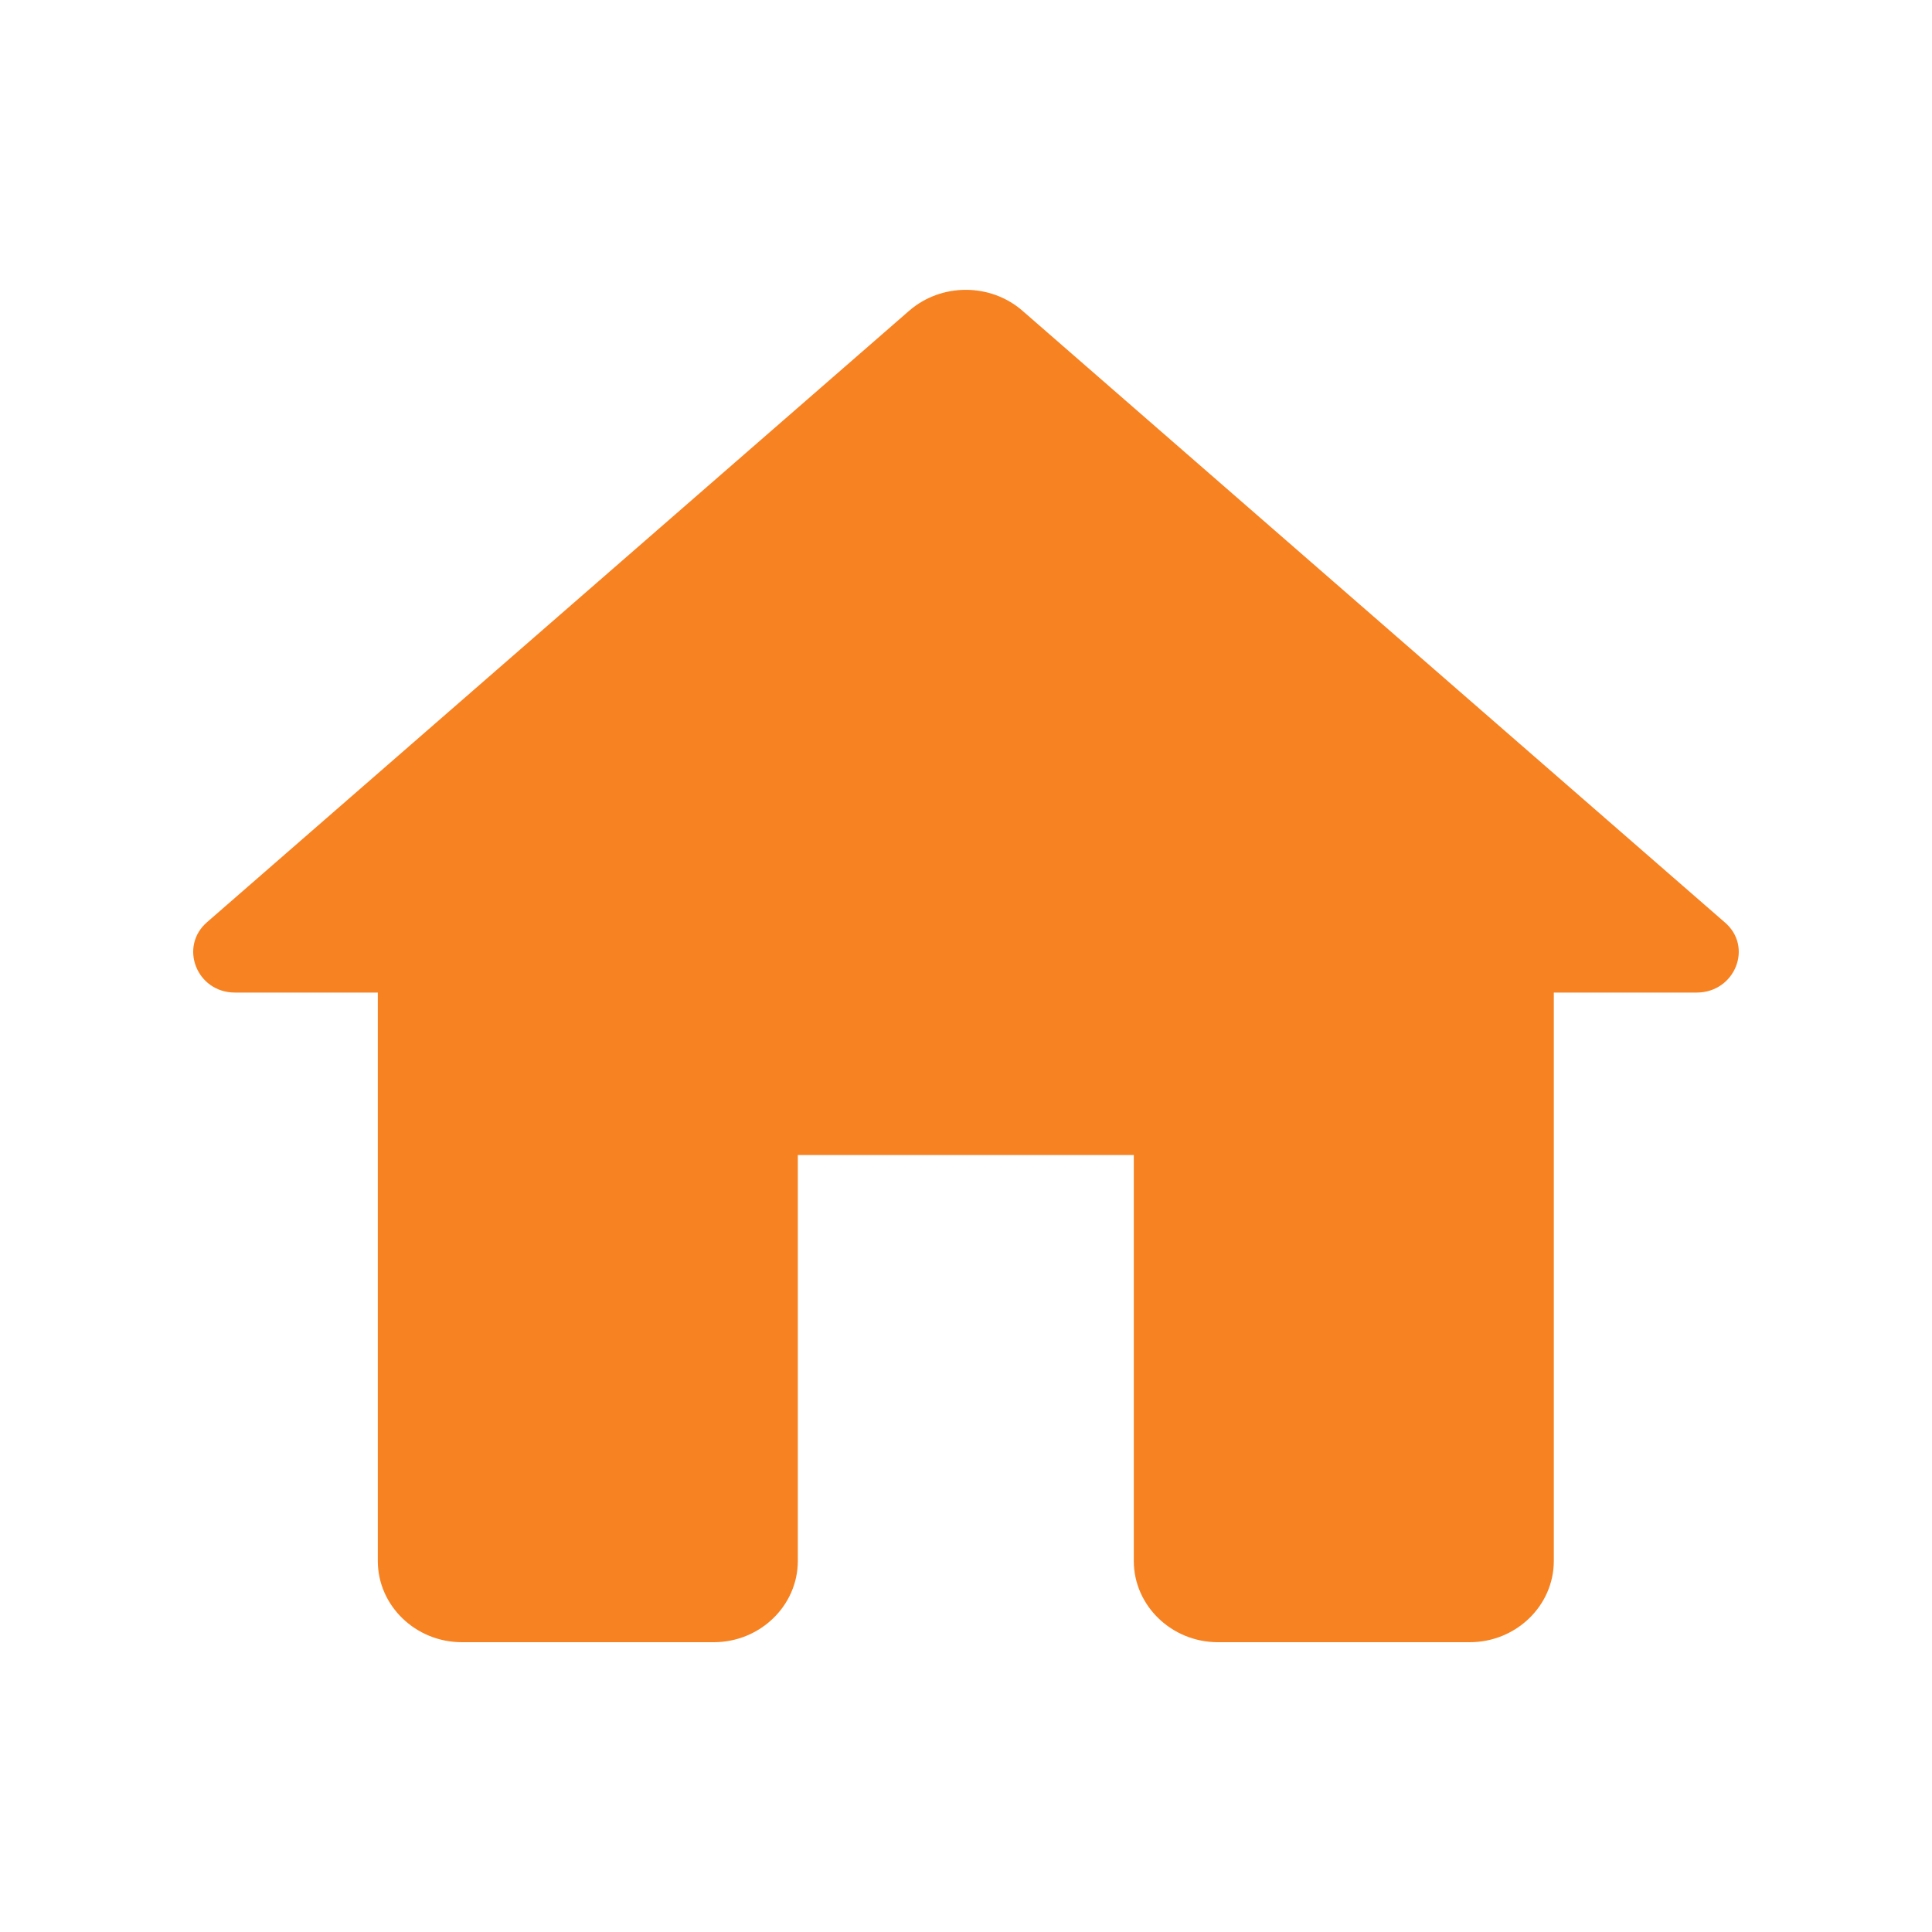
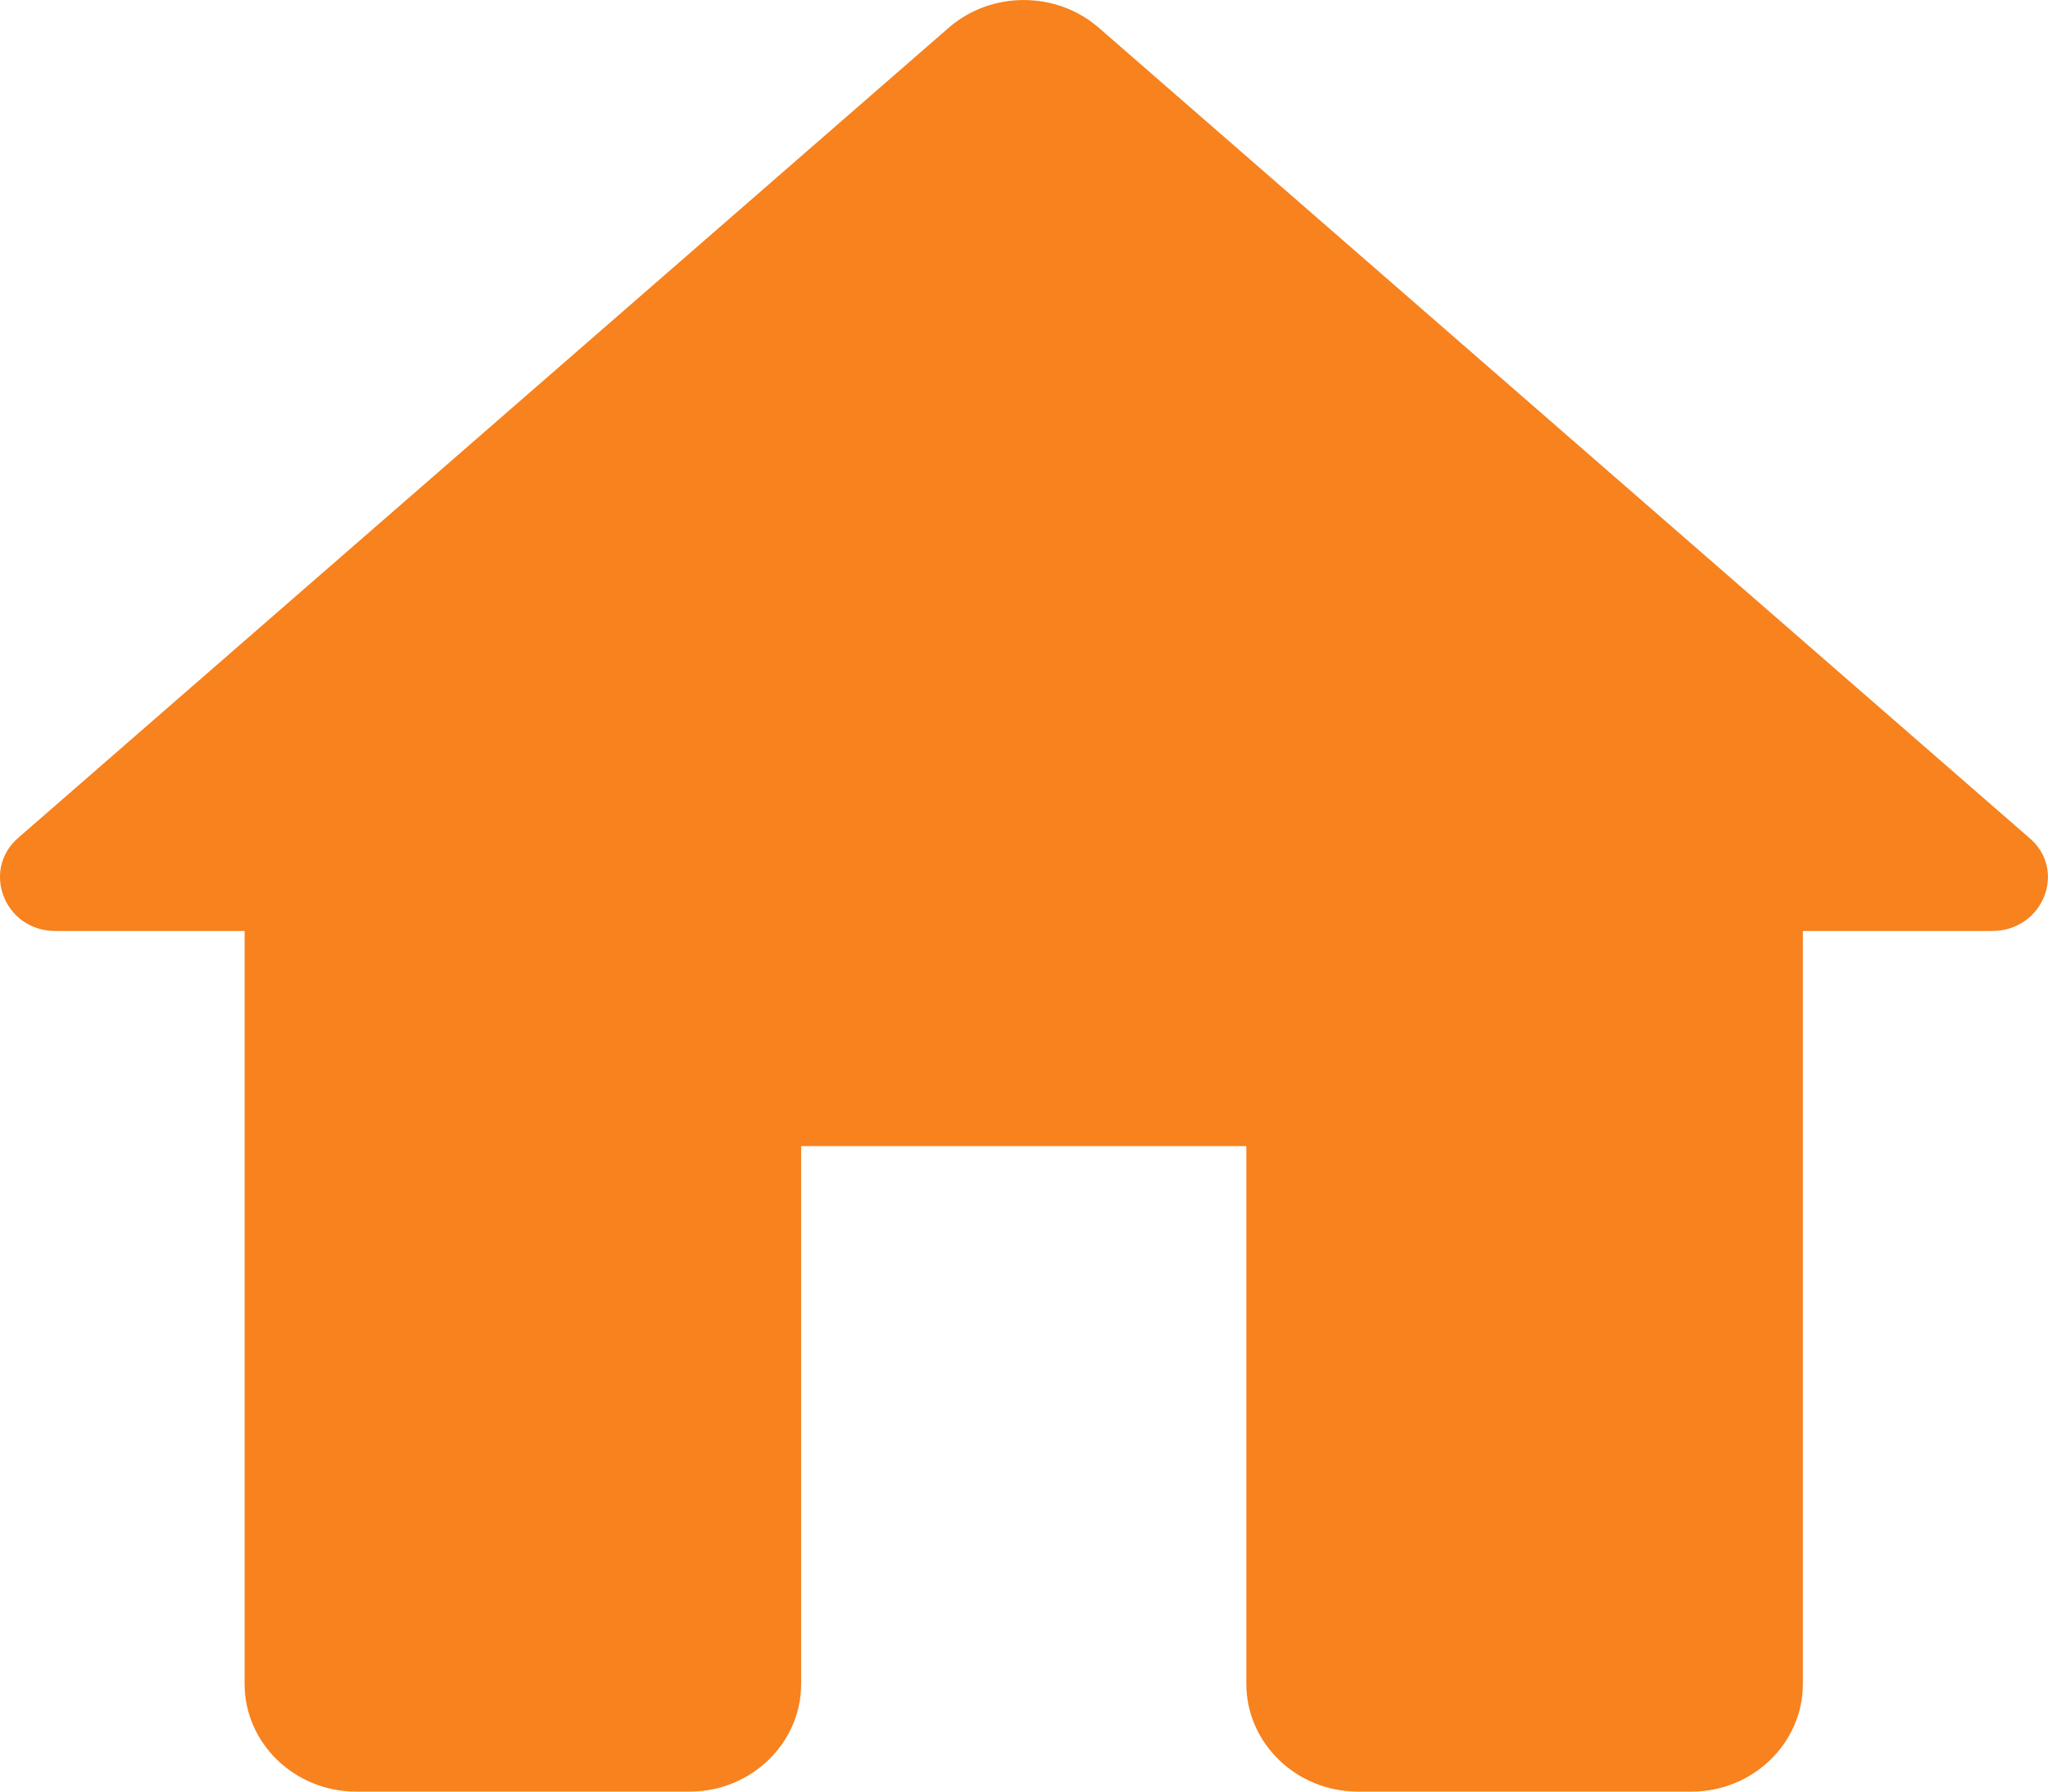
- <svg xmlns="http://www.w3.org/2000/svg" width="20" height="20" viewBox="0 0 20 20" fill="none">
-   <path d="M8.259 16.159V11.957H11.737V16.159C11.737 16.622 12.129 17 12.607 17H15.215C15.694 17 16.085 16.622 16.085 16.159V10.275H17.563C17.963 10.275 18.154 9.796 17.85 9.544L10.581 3.214C10.25 2.929 9.746 2.929 9.415 3.214L2.146 9.544C1.85 9.796 2.033 10.275 2.433 10.275H3.911V16.159C3.911 16.622 4.302 17 4.781 17H7.389C7.868 17 8.259 16.622 8.259 16.159Z" fill="#F78222" />
+ <svg xmlns="http://www.w3.org/2000/svg" width="16" height="14" viewBox="0 0 16 14" fill="none">
+   <path d="M6.259 13.159V8.956H9.737V13.159C9.737 13.622 10.129 14 10.607 14H13.215C13.694 14 14.085 13.622 14.085 13.159V7.275H15.563C15.963 7.275 16.154 6.796 15.85 6.544L8.581 0.214C8.25 -0.071 7.746 -0.071 7.415 0.214L0.146 6.544C-0.15 6.796 0.033 7.275 0.433 7.275H1.911V13.159C1.911 13.622 2.302 14 2.781 14H5.389C5.868 14 6.259 13.622 6.259 13.159Z" fill="#F7821E" />
</svg>
